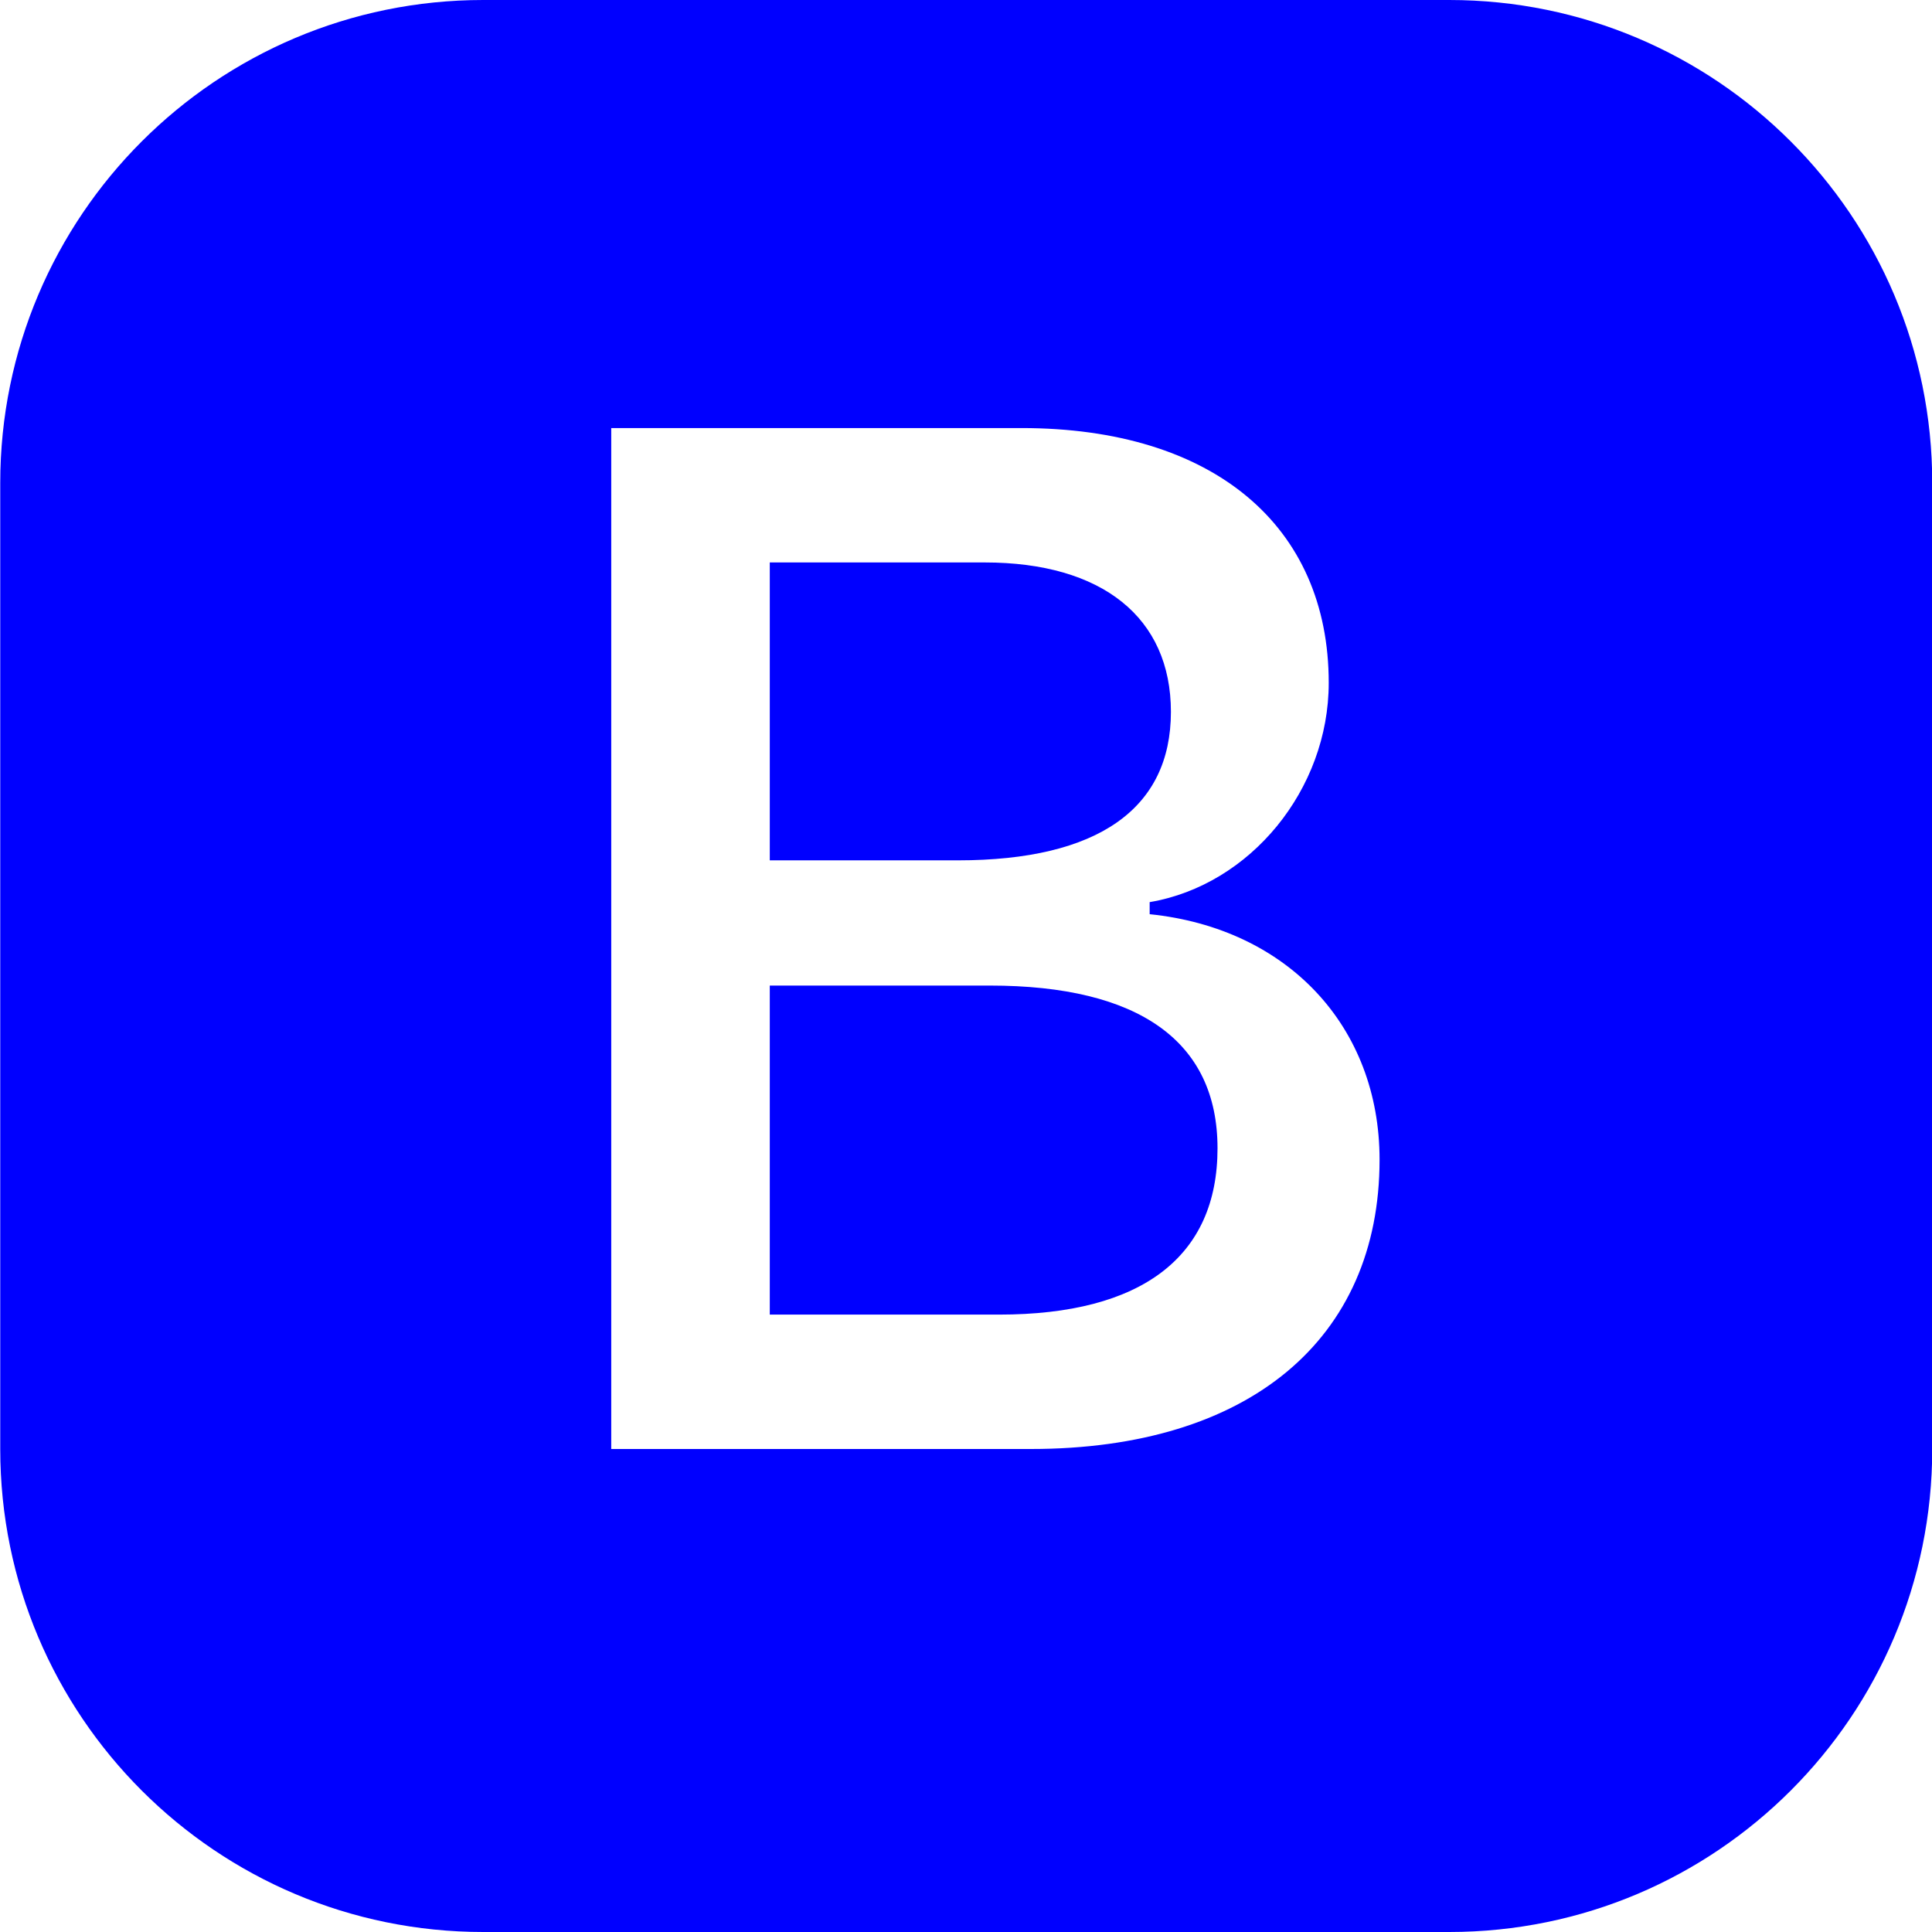
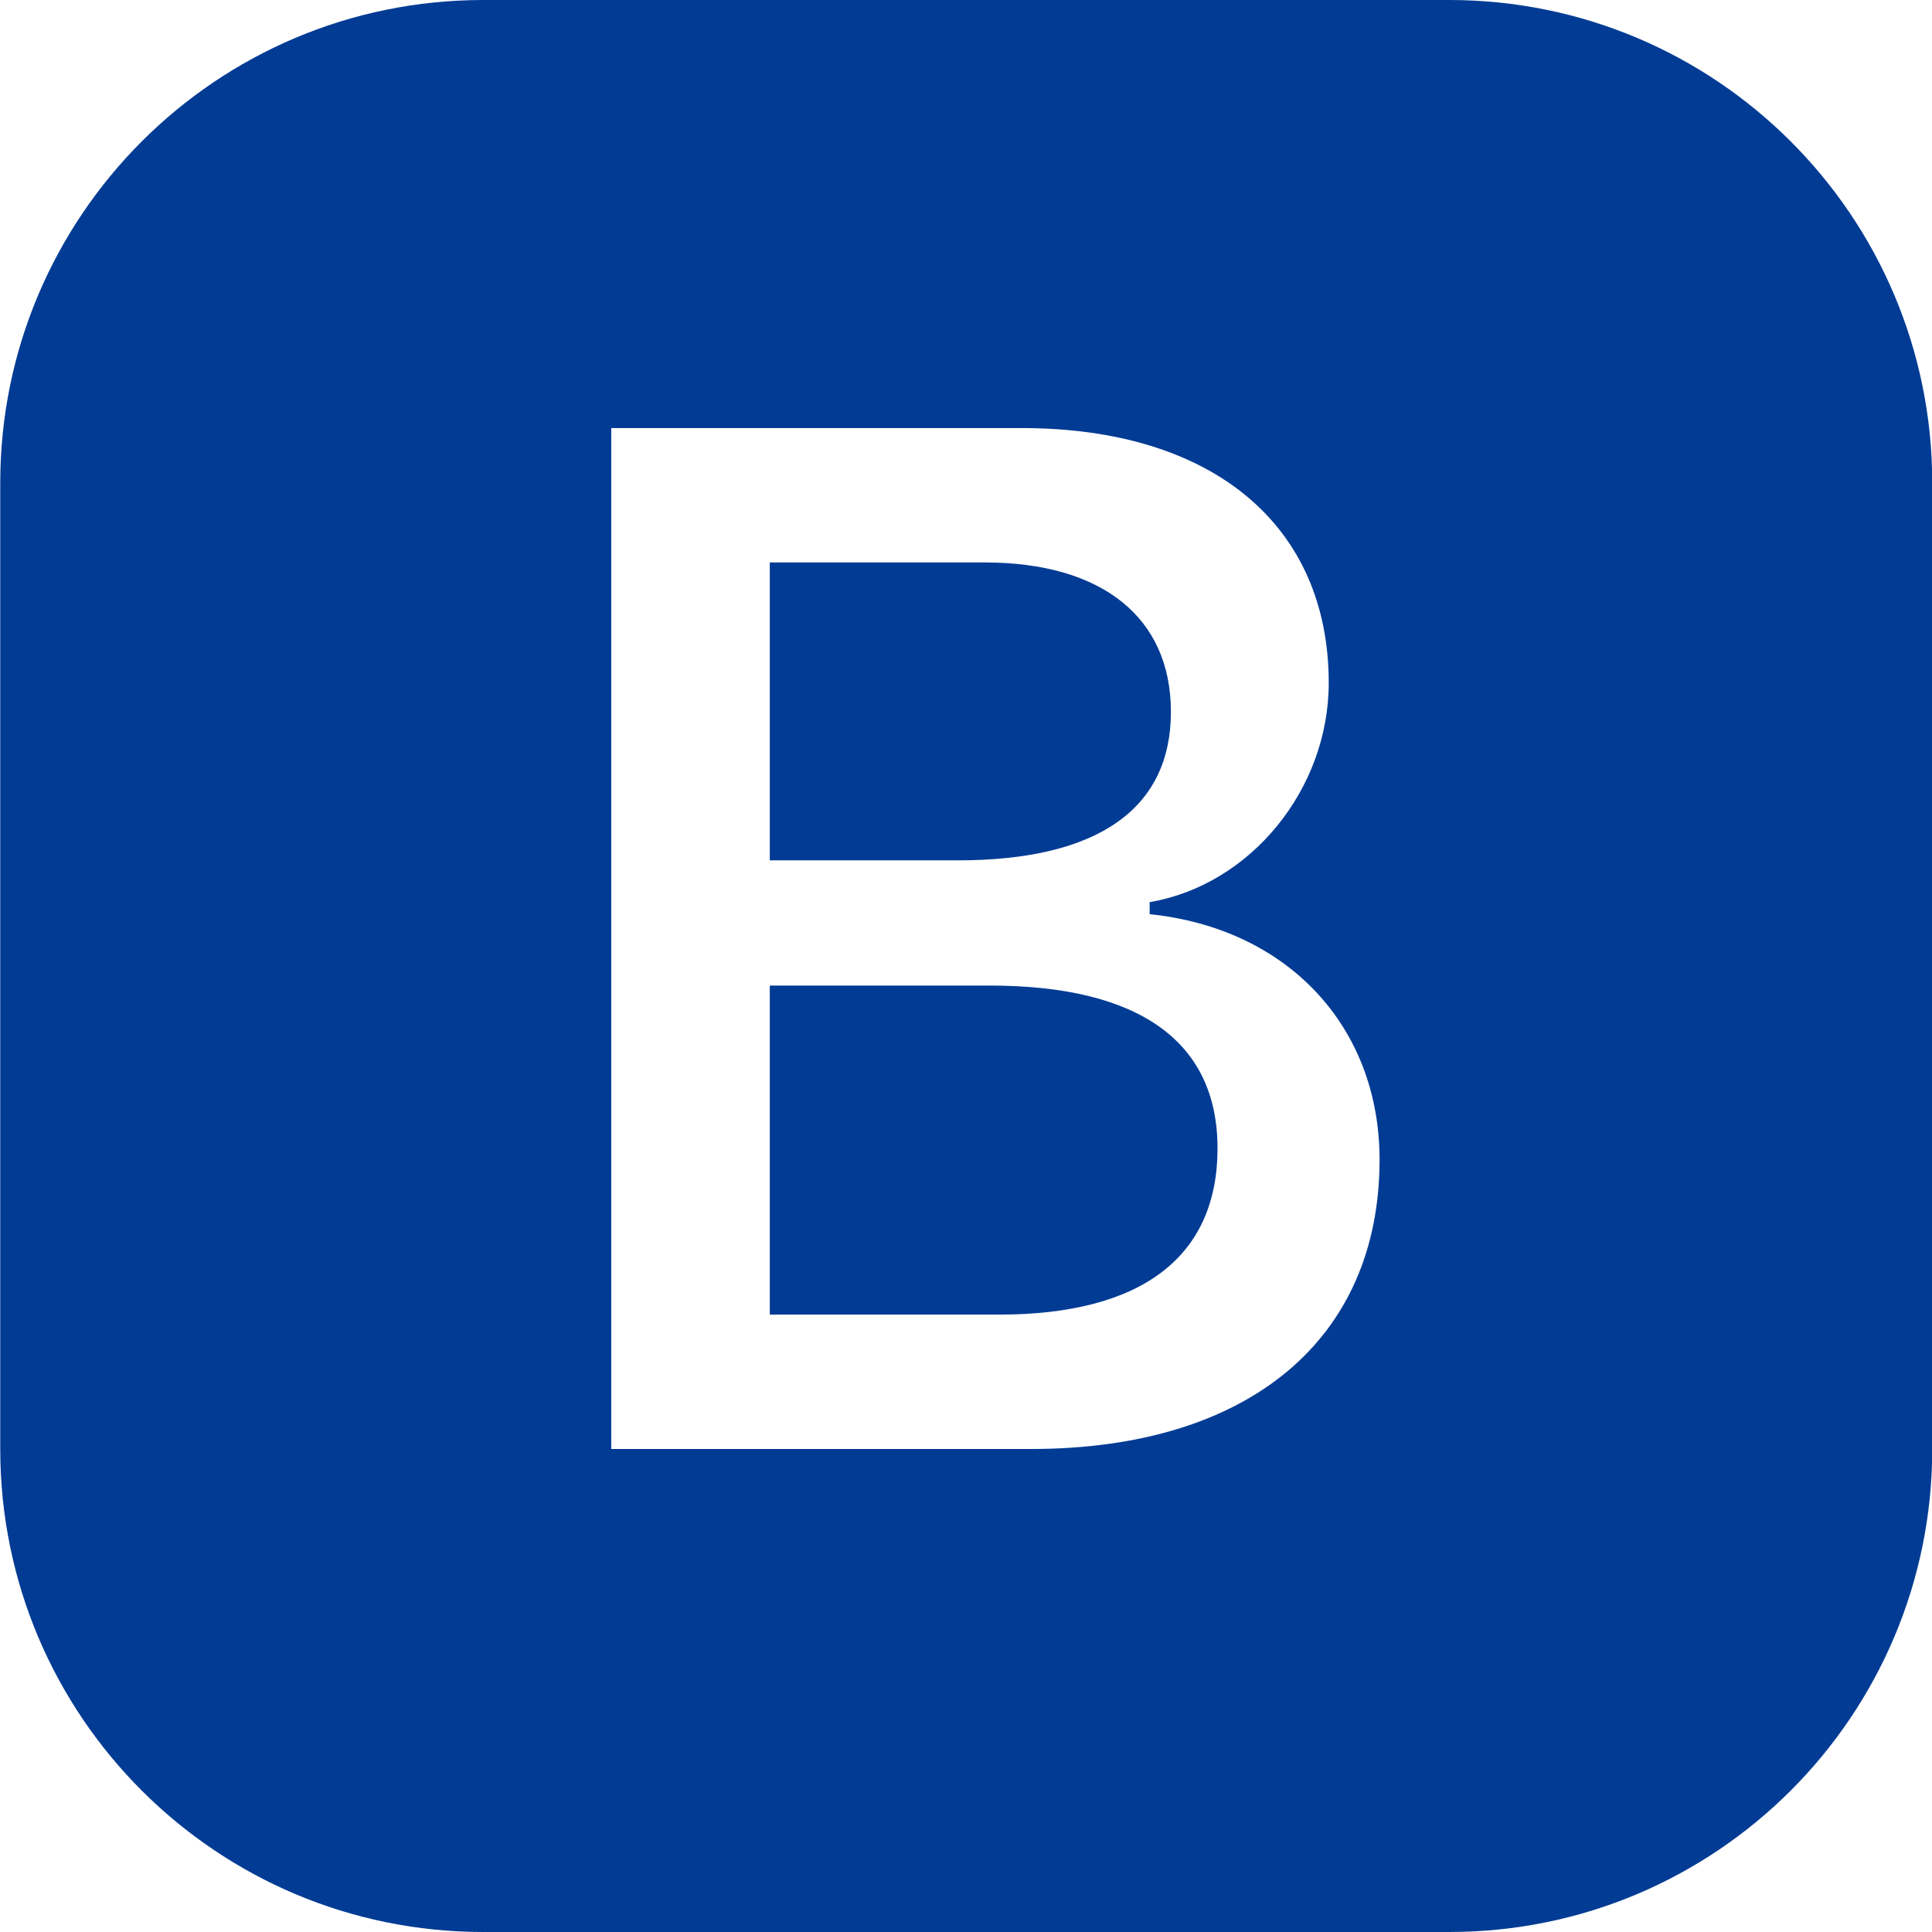
- <svg xmlns="http://www.w3.org/2000/svg" width="16" height="16" fill="blue" class="bi bi-bootstrap-fill" viewBox="0 0 16 16">
+ <svg xmlns="http://www.w3.org/2000/svg" width="16" height="16" fill="#013b94" class="bi bi-bootstrap-fill" viewBox="0 0 16 16">
  <path d="M6.375 7.125V4.658h1.78c.973 0 1.542.457 1.542 1.237 0 .802-.604 1.23-1.764 1.23H6.375zm0 3.762h1.898c1.184 0 1.81-.48 1.81-1.377 0-.885-.65-1.348-1.886-1.348H6.375v2.725z" />
  <path d="M4.002 0a4 4 0 0 0-4 4v8a4 4 0 0 0 4 4h8a4 4 0 0 0 4-4V4a4 4 0 0 0-4-4h-8zm1.06 12V3.545h3.399c1.587 0 2.543.809 2.543 2.11 0 .884-.65 1.675-1.483 1.816v.1c1.143.117 1.904.931 1.904 2.033 0 1.488-1.084 2.396-2.888 2.396H5.062z" />
</svg>
